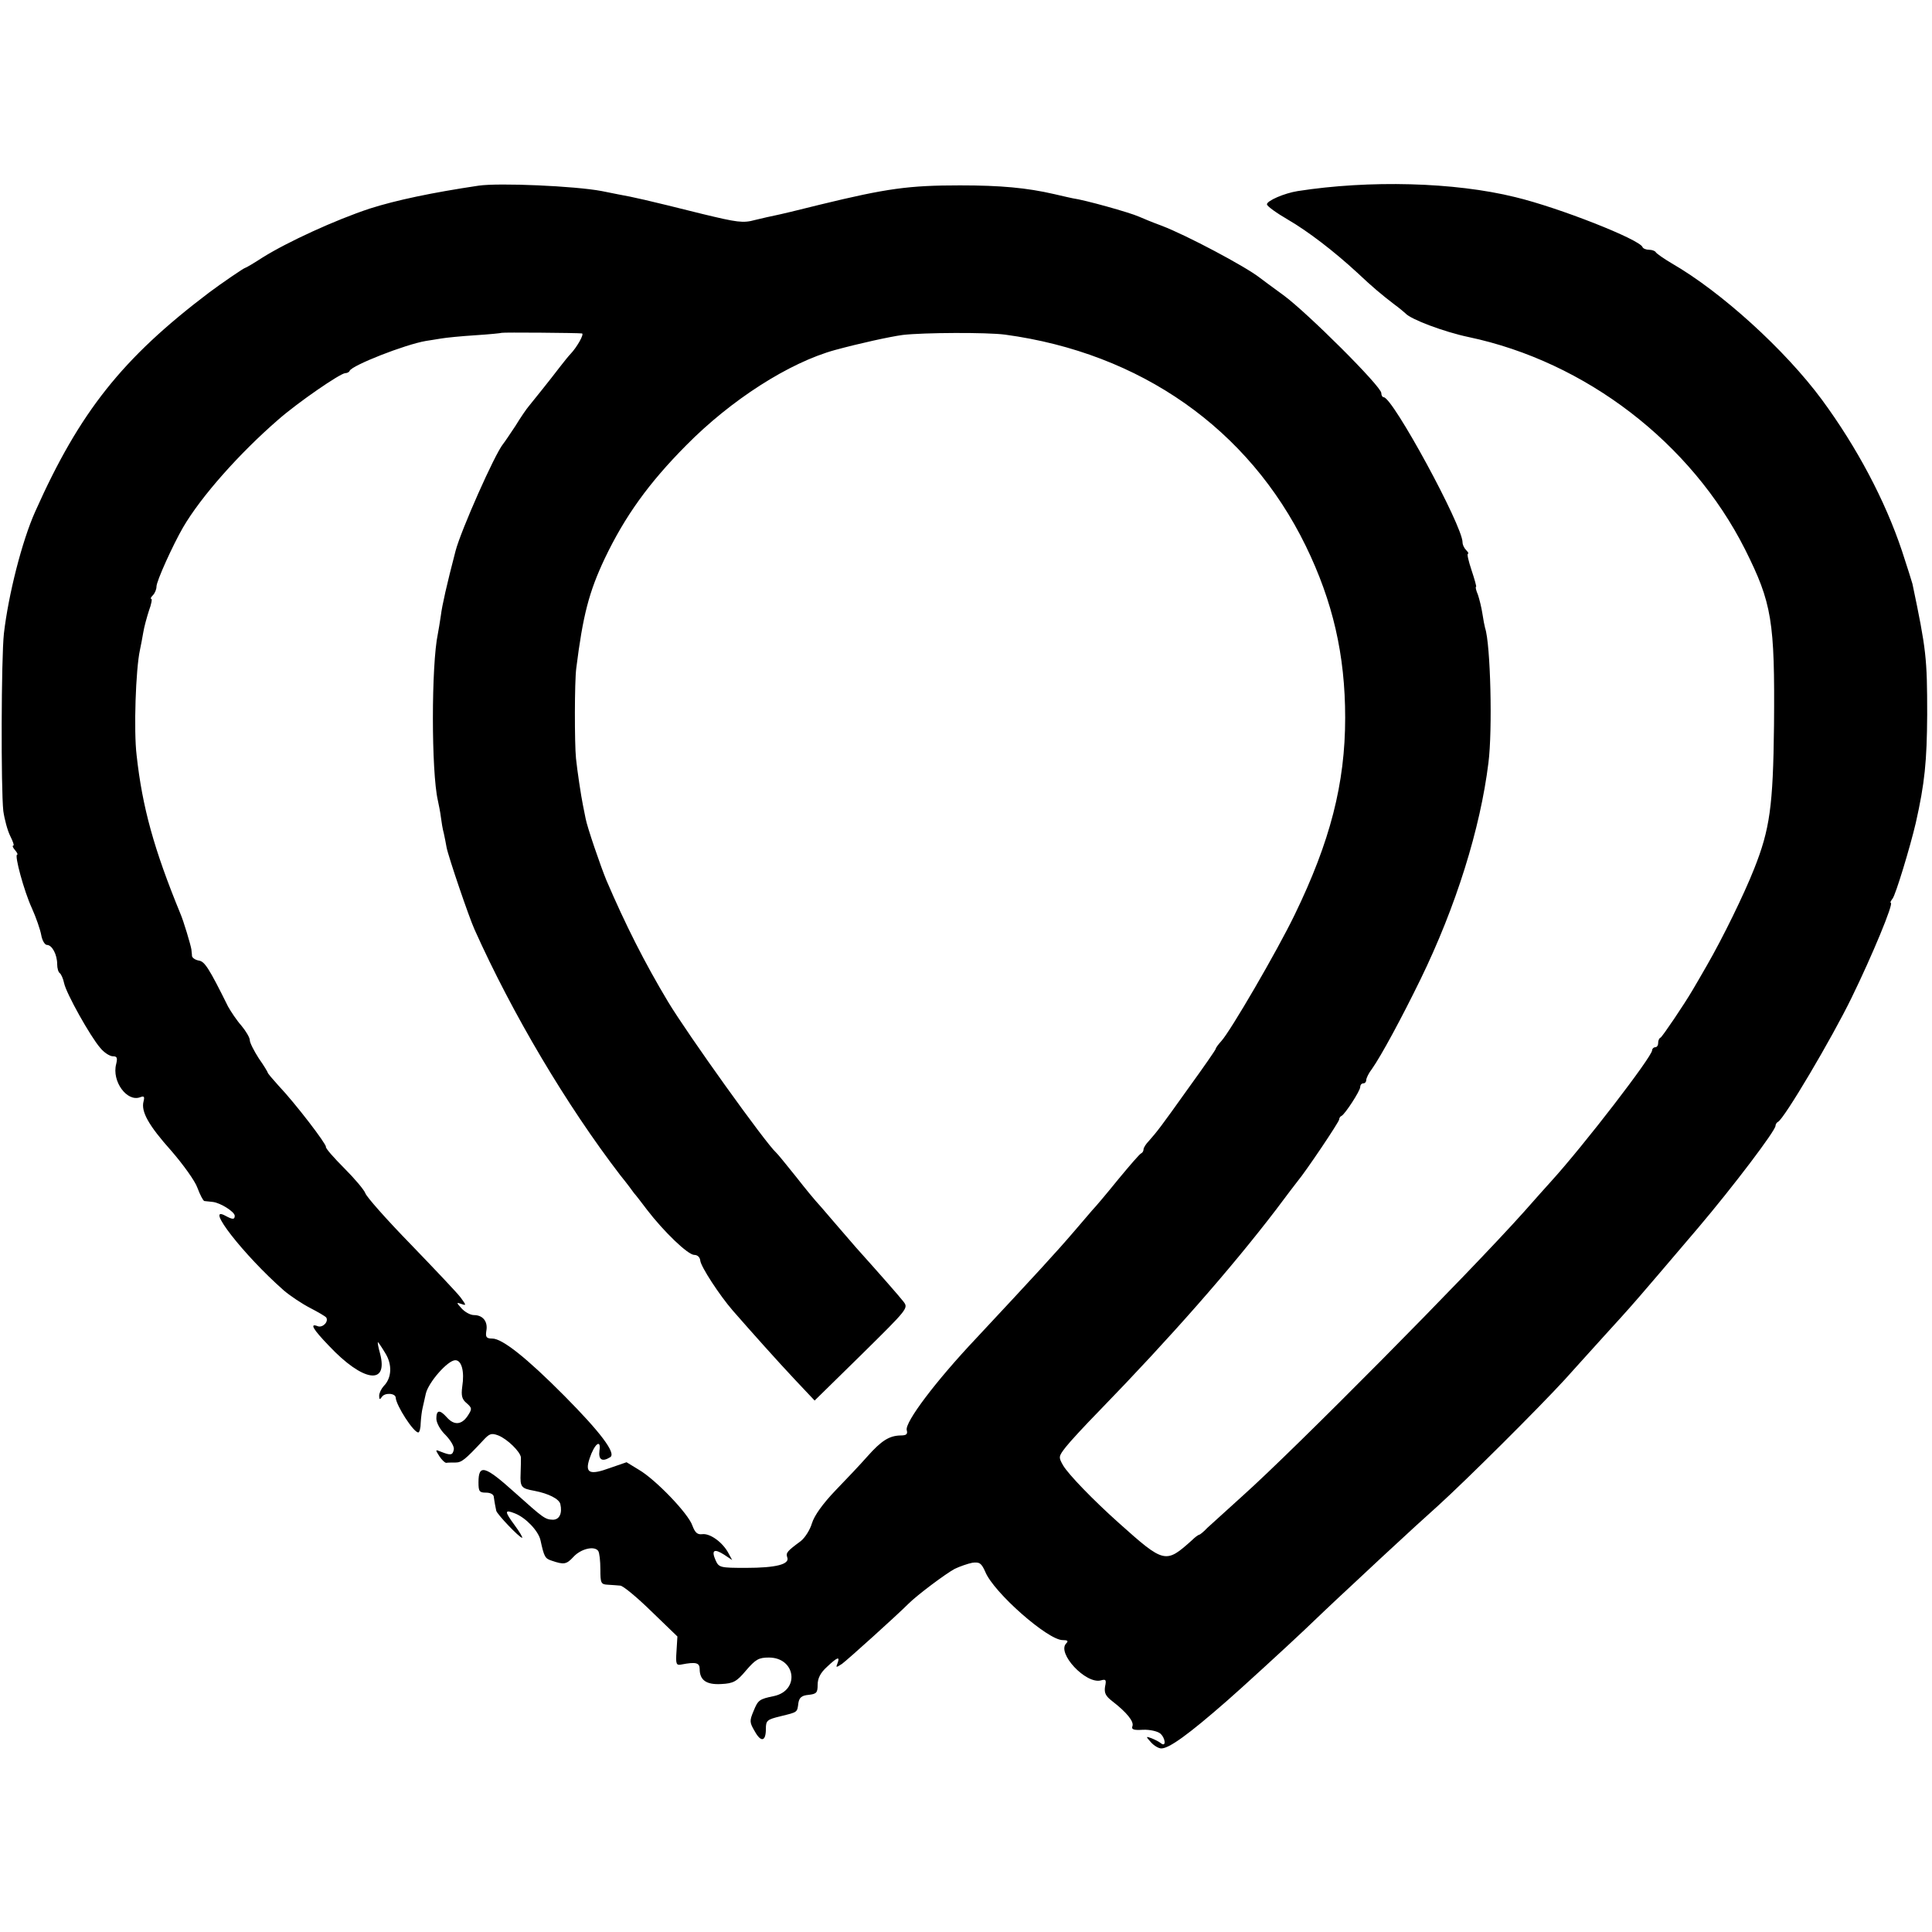
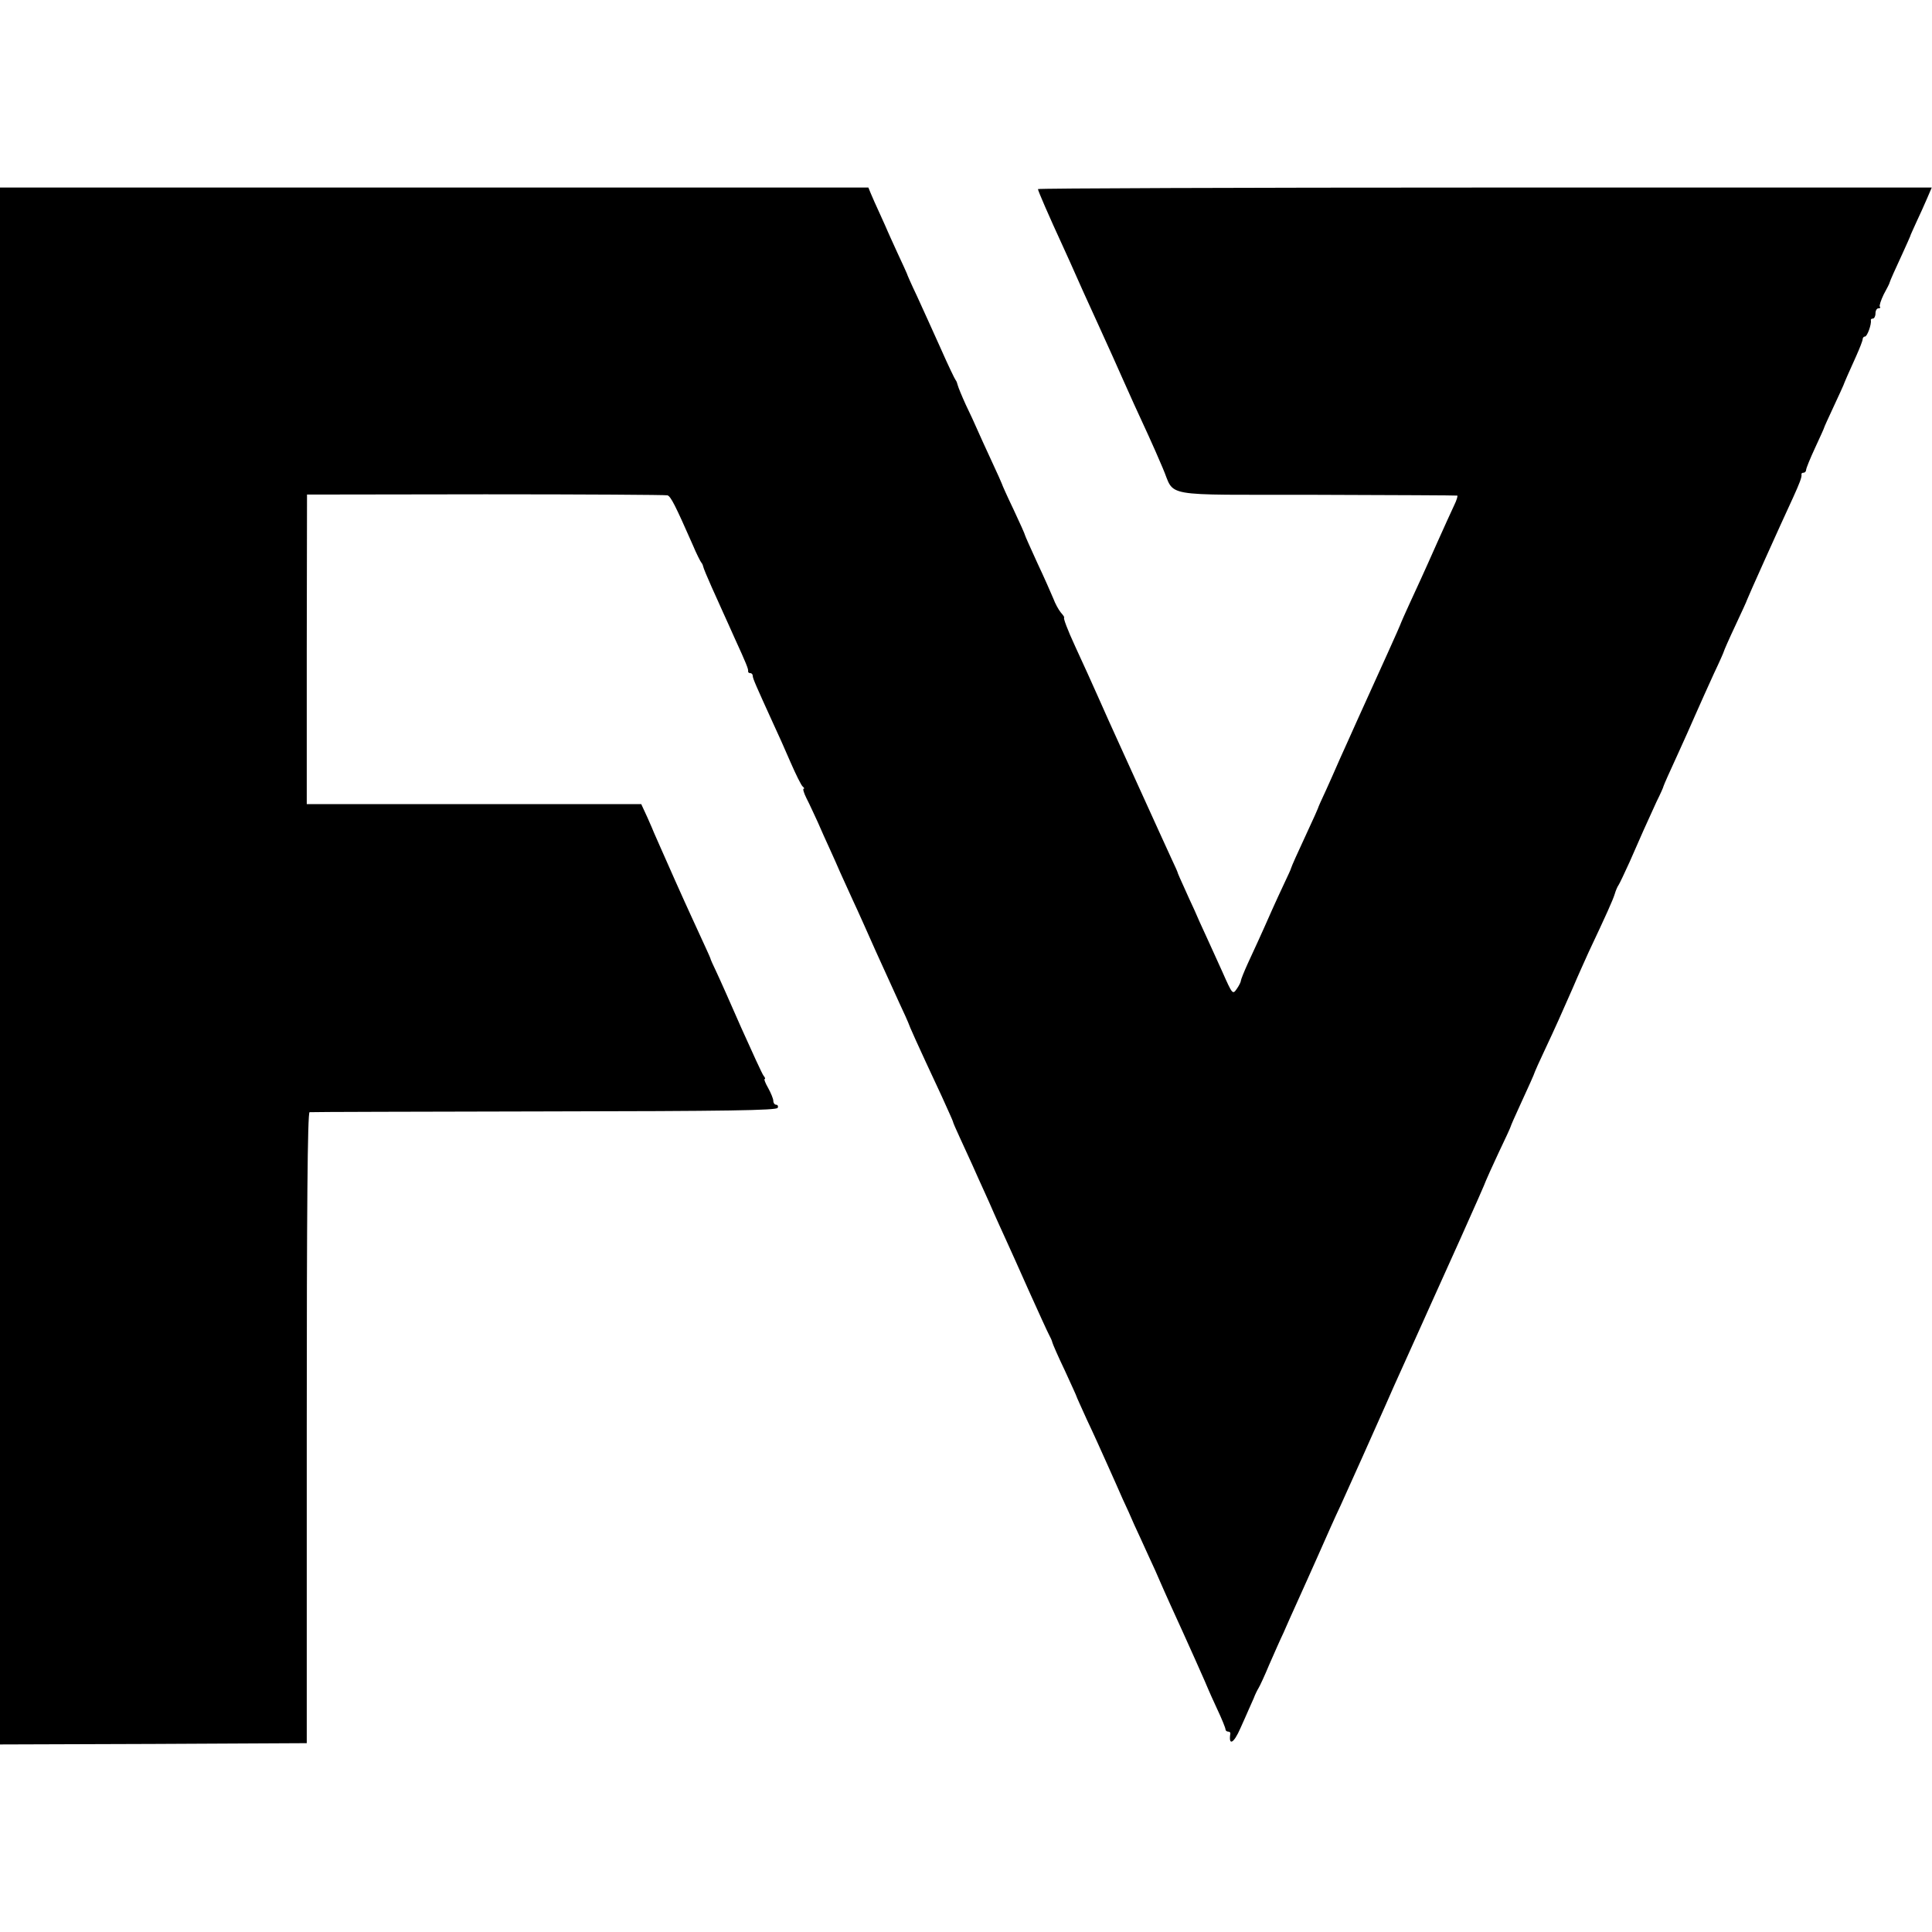
- <svg xmlns="http://www.w3.org/2000/svg" version="1" width="856" height="856" viewBox="0 0 642 642">
-   <path d="M159 61.7c-15.4 2.3-27.3 4.8-36.1 7.6-11.5 3.8-27.4 11.1-35.7 16.3-2.9 1.9-5.5 3.4-5.7 3.4-.4 0-8 5.2-12 8.2-28.8 21.8-43 39.6-57.8 72.8-4.4 9.8-8.9 27.6-10.4 40.5-.9 8.2-1 51.7-.2 59 .4 2.8 1.4 6.5 2.3 8.3.9 1.8 1.4 3.2 1 3.2-.4 0-.1.7.6 1.5s1 1.5.7 1.5c-1 0 2.3 12.2 4.9 17.8 1.4 3.1 2.8 7.2 3.1 8.9.3 1.8 1.2 3.3 1.9 3.3 1.7 0 3.4 3.2 3.4 6.4 0 1.4.4 2.7.9 3 .4.3 1.1 1.8 1.4 3.3.7 3.4 8.7 17.7 12 21.5 1.3 1.6 3.2 2.8 4.2 2.8 1.4 0 1.6.5 1.1 2.6-1.5 5.7 3.6 12.7 8 11 1.3-.5 1.5-.2 1.1 1.4-.9 3.4 1.7 8 9.3 16.5 3.8 4.4 7.8 9.9 8.6 12.2.9 2.4 1.9 4.3 2.3 4.4.3 0 1.6.2 2.8.3 2.6.3 7.3 3.3 7.3 4.6 0 1.3-.7 1.3-3.1 0-7.1-3.9 6 13 19.4 24.8 2.1 1.8 6 4.4 8.7 5.8 2.7 1.4 5.1 2.8 5.4 3.2.9 1.4-1.2 3.5-2.8 2.9-2.8-1.1-1.7.9 3.7 6.5 11.3 12 19.8 13.3 17 2.6-.6-2.1-.9-3.8-.7-3.8.1 0 1.2 1.6 2.4 3.6 2.4 3.8 2.2 8.3-.5 11-.8.9-1.5 2.3-1.5 3.2 0 1.3.2 1.4.9.4.9-1.5 4.6-1.3 4.6.3.2 2.6 5.9 11.5 7.5 11.5.4 0 .8-1.5.8-3.2.1-1.8.4-4 .6-4.8.2-.8.7-3 1.1-4.9.9-3.8 7.3-11.1 9.8-11.1 2.1 0 3.1 3.7 2.3 8.8-.4 3-.1 4.2 1.5 5.5 1.8 1.6 1.8 1.9.3 4.2-2 3-4.5 3.2-6.9.5-2.4-2.7-3.5-2.5-3.5.4 0 1.4 1.3 3.8 3.1 5.5 1.7 1.8 2.9 3.8 2.7 4.8-.4 1.9-1 2-4.3.7-1.9-.8-1.9-.7-.5 1.5.8 1.2 1.8 2.2 2.3 2.2.4-.1 1.7-.1 3-.1 2.1 0 3.2-.9 9.1-7.2 2.2-2.4 2.8-2.7 5.2-1.8 3 1.2 7.3 5.4 7.5 7.3 0 .7 0 3.1-.1 5.3-.2 4.6.2 5 4.6 5.8 4.7.9 8.2 2.7 8.6 4.4.7 3.1-.3 5.2-2.5 5.2-2.6-.1-3.1-.5-12.6-9-10-9-12.1-9.6-12.1-3.4 0 3 .3 3.4 2.5 3.4 1.5 0 2.6.6 2.6 1.5.1.8.3 1.9.4 2.5.1.5.3 1.4.4 2 .1 1 7.7 9 8.6 9 .3 0-.8-1.9-2.5-4.2-3.4-4.6-3.4-5.3.1-3.9 3.6 1.4 7.8 5.8 8.5 8.9 1.2 5.5 1.5 6.1 3.7 6.8 4.1 1.4 4.9 1.3 7.3-1.3 2.5-2.7 7-3.7 8.2-1.9.4.6.7 3.3.7 6.1 0 4.6.2 5 2.5 5.1 1.4.1 3.2.2 4.1.3.9 0 5.6 3.9 10.3 8.5l8.7 8.4-.3 4.9c-.3 4.3-.1 4.8 1.7 4.4 4.7-.9 6-.6 6 1.5 0 3.7 2.2 5.3 7.2 5 4-.2 5.1-.8 8.2-4.5 3.2-3.7 4.2-4.3 7.6-4.3 8.9 0 10.4 10.9 1.7 12.8-4.9 1-5.3 1.3-6.8 5-1.4 3.3-1.3 3.8.4 6.7 2.1 3.8 3.7 3.4 3.7-.8 0-2.8.4-3.1 4.9-4.2 5.7-1.4 5.5-1.2 5.9-4.4.3-1.8 1.1-2.5 3.4-2.7 2.6-.3 3-.7 3-3.3 0-2.2.9-4 3.1-6 3.5-3.3 4.4-3.6 3.5-1.2-.6 1.5-.5 1.5 1.5.2 1.9-1.4 18.1-16 22.1-20 2.9-2.9 12.4-10 15.4-11.6 1.7-.8 4.3-1.7 5.8-2 2.4-.3 3 .1 4.3 3 2.8 6.9 20.8 22.7 25.7 22.7 1.7 0 2 .3 1.2 1.1-3.2 3.2 6.5 13.6 11.5 12.3 1.7-.5 1.9-.2 1.4 2.1-.3 2.1.2 3.1 2.4 4.8 4.8 3.7 7.3 6.8 6.7 8.3-.4 1.1.4 1.4 3.5 1.2 2.3-.1 4.8.5 5.7 1.2 1.8 1.5 2.1 4.7.3 3.3-.7-.6-2.2-1.3-3.2-1.7-1.9-.7-1.9-.6-.1 1.4 1 1.1 2.5 2 3.4 2 2.6 0 9-4.6 21.8-15.8 3.5-3 21.2-19.2 25.9-23.7 2.3-2.2 9.4-9 15.9-15 6.5-6.1 13.5-12.6 15.6-14.5 2-1.9 7.7-7.1 12.6-11.5 9.6-8.7 33.5-32.5 42.3-42.1 3-3.4 8.9-9.8 13-14.4 4.1-4.5 8-8.8 8.5-9.4 1-1 17.8-20.7 22.8-26.6 11.7-13.8 25.7-32.3 25.7-33.9 0-.5.4-1.1.8-1.3 1.9-.7 18-27.9 24.5-41.3 6.8-13.9 14.1-31.5 13-31.5-.3 0 0-.6.6-1.4 1-1.2 5.8-17 7.7-25.1 3-13.3 3.7-20.5 3.8-36 0-18.8-.3-21.6-4.9-43.5-.2-.8-1.8-5.8-3.5-11-5.6-16.7-14.9-34.3-26.6-50.2-12.2-16.5-33.4-35.8-49.9-45.3-2.7-1.6-5.1-3.3-5.3-3.7-.2-.4-1.2-.8-2.2-.8-1 0-2-.4-2.2-.9-.9-2.5-27.7-13.1-42.3-16.6-20.2-5-48.6-5.7-72.3-2-4.4.7-10.2 3.2-10.2 4.4 0 .6 3.2 2.9 7 5.1 6.7 3.9 15.3 10.5 23 17.6 5.2 4.9 8.1 7.3 12 10.3 1.9 1.4 3.7 2.9 4 3.2 1.7 2 12.9 6.2 21 7.9 38.9 8.2 74 35.1 91.9 70.6 8.9 17.8 9.9 23.7 9.6 58.4-.3 27-1.4 34.6-6.6 47.7-3.4 8.6-10.4 22.9-15.7 32.1-2 3.5-4.1 7.1-4.7 8.1-2.8 4.8-10.1 15.6-10.7 15.9-.5.2-.8 1-.8 1.8s-.4 1.4-1 1.4c-.5 0-1 .5-1 1 0 2.1-22.6 31.5-33.6 43.6-1.2 1.3-5.2 5.8-9 10.1-18.7 20.9-76.3 79-93.4 94.3-5.2 4.7-10.5 9.5-11.8 10.7-1.2 1.3-2.5 2.3-2.7 2.3-.3 0-1.4.8-2.4 1.8-8.8 7.9-9.2 7.8-24.4-5.8-8.5-7.6-16.6-16-18.4-19-1.6-2.8-1.6-3 .9-6.2 1.4-1.8 6.4-7.2 11-11.9 23.8-24.5 43.9-47.4 58.8-66.9 3.5-4.7 6.8-9 7.2-9.5 2.7-3.2 13.8-19.7 13.8-20.5 0-.4.3-1 .8-1.2 1.1-.5 6.2-8.3 6.2-9.6 0-.7.5-1.2 1-1.2.6 0 1-.5 1-1.1 0-.6.8-2.3 1.9-3.7 3.1-4.4 9.9-17 16.1-29.7 11.8-24.2 19.9-50.1 22.6-72 1.4-10.9.7-39.5-1.1-44.8-.2-.7-.6-2.8-.9-4.8-.3-2-1-4.8-1.5-6.3-.6-1.4-.9-2.6-.6-2.6.2 0-.5-2.5-1.5-5.5s-1.6-5.5-1.2-5.5c.3 0 .1-.5-.6-1.2s-1.2-1.8-1.2-2.6c0-5.5-23.2-48.2-26.2-48.2-.4 0-.8-.6-.8-1.4 0-2.2-24.6-26.7-32.5-32.5-3.8-2.8-7.4-5.4-8-5.9-4.6-3.6-24.1-14-32.5-17.2-3-1.1-6.4-2.5-7.5-3-3.1-1.4-18.2-5.6-22-6.1-.2 0-3.1-.7-6.2-1.4-9.1-2.1-17.8-2.9-31.3-2.9-17 0-24.3 1-46.5 6.4-7.1 1.8-13.9 3.4-15 3.6-1.1.2-4.1.9-6.6 1.5-4 1.1-5.9.8-17.5-2-18.8-4.7-22.9-5.6-27.9-6.5-1.6-.3-4.1-.8-5.5-1.1-8.9-1.7-34.2-2.8-41-1.8zm34.4 49.1c.8.2-1.7 4.6-3.8 6.8-.6.6-2.2 2.6-3.6 4.4-1.4 1.8-4 5.2-5.8 7.4-1.8 2.3-3.9 4.8-4.5 5.6-.7.8-2.7 3.7-4.4 6.5-1.8 2.7-3.6 5.4-4.1 6-2.8 3.4-14 28.7-15.8 35.5-2.9 11.1-4.5 18.2-4.9 21.5-.3 2.2-.8 5-1 6.1-2.2 10.4-2.2 45.8 0 55.4.3 1.4.8 3.8 1 5.5.2 1.6.6 4.1 1 5.5.3 1.4.7 3.4.9 4.6.6 3.1 7.4 23.1 9.3 27.3 12.6 28.1 30.6 58.4 48.4 81.6 2.2 2.7 4.2 5.4 4.6 6 .5.5 2.4 3 4.3 5.5 5.6 7.3 13.6 15 15.7 15 1.1 0 1.9.8 2 1.9.2 2 6.3 11.4 10.8 16.6 7 8 14.6 16.5 20.6 22.9l6.6 7 15.6-15.3c15.5-15.3 15.6-15.4 13.9-17.6-1.4-1.8-7.8-9.1-15.7-17.9-.5-.6-3.7-4.3-7-8.1-3.3-3.9-6.2-7.2-6.5-7.5-.3-.3-3.3-3.9-6.5-8-3.3-4.1-6.2-7.7-6.6-8-3.4-3-29.4-39.3-35.9-50.1-7.8-13-14.2-25.7-20.5-40.4-1.9-4.6-6.4-17.7-6.9-20.5-.3-1.4-.7-3.4-.9-4.5-.6-2.9-1.9-11.5-2.3-15.5-.5-4.8-.5-25.7.1-30 2.2-17.5 4.2-25.3 9.5-36.5 6.7-14 14.6-25 27-37.5 14.9-15.1 34.2-27.5 49.5-31.7 8.1-2.2 18.1-4.4 22.5-5 6.9-.8 28-.9 34-.1 45 6.1 80.9 31.3 99.9 70.2 9 18.5 13.1 36.2 13.1 57.1 0 21.9-5 41.2-16.8 65.5-5.8 12-21.4 38.8-24.4 42-1 1.1-1.8 2.2-1.8 2.5 0 .3-4.1 6.2-9.1 13.1-9.4 13.2-10.3 14.3-13.1 17.5-1 1-1.8 2.3-1.8 2.8s-.3 1.1-.7 1.3c-.5.1-3.9 4.1-7.8 8.8-3.8 4.7-7.6 9.2-8.5 10.1-.8.9-3.5 4.1-6 7-5.9 6.9-12.9 14.5-32.6 35.6-13.6 14.4-23.7 27.9-23.1 30.5.4 1.4-.1 1.8-2.1 1.8-3.7.1-6.3 1.7-11 7-2.2 2.5-7 7.6-10.6 11.3-4.2 4.4-7 8.3-7.8 10.9-.6 2.1-2.3 4.8-3.7 5.9-4.6 3.4-5 3.9-4.5 5.4.9 2.3-3.7 3.5-13.7 3.5-8.6 0-9-.1-10.1-2.5-1.5-3.4-.5-4 2.8-1.9l2.7 1.8-1.3-2.4c-1.9-3.5-6-6.5-8.6-6.2-1.6.2-2.4-.4-3.3-2.8-1.3-4-12.3-15.4-17.8-18.6l-4.1-2.5-5.5 1.9c-6.8 2.5-8.4 1.7-6.8-3.1 1.6-4.9 3.9-6.7 3.3-2.7-.4 3.1.9 3.9 3.6 2.2 2-1.3-3.3-8.3-15.2-20.3-12.6-12.7-20.7-19.1-24-19.1-2 0-2.3-.5-2-2.5.6-3.1-1.1-5.3-4.1-5.3-1.2 0-3-1-4.1-2.2-1.8-2-1.8-2.1-.1-1.5 1.7.6 1.7.5-.2-2.1-1.1-1.5-8.6-9.4-16.6-17.7-8-8.2-14.8-15.9-15.1-17-.4-1.1-3.5-4.8-7-8.3-3.5-3.5-6.3-6.7-6.1-7.1.2-.9-10.1-14.4-15.8-20.4-1.9-2.1-3.5-4-3.5-4.2 0-.2-1.3-2.4-3-4.8-1.6-2.5-3-5.2-3-6.1 0-.8-1.3-3-2.8-4.8-1.6-1.8-3.5-4.7-4.4-6.3-6.4-12.9-7.8-15-9.7-15.3-1.2-.2-2.2-.9-2.3-1.5 0-.7-.2-1.7-.2-2.2-.2-1.4-2.6-9.5-3.7-12-8.7-21.2-12.6-35.2-14.5-52.5-1-8.2-.3-28.6 1.1-35 .3-1.4.8-4 1.1-5.8.3-1.9 1.2-5.1 1.9-7.3.8-2.1 1.1-3.9.8-3.9-.4 0-.2-.5.5-1.2s1.2-2 1.2-2.9c0-1.8 5.4-13.7 8.8-19.6 6-10.3 18.7-24.6 31.6-35.8 6.6-5.8 20.6-15.4 22.3-15.5.6 0 1.3-.3 1.5-.8.8-1.8 18.3-8.7 25.3-9.9 1.1-.2 3.4-.5 5-.8 1.7-.3 6.8-.8 11.5-1.1 4.7-.3 8.6-.7 8.7-.8.3-.2 25.3 0 26.7.2z" />
+ <svg xmlns="http://www.w3.org/2000/svg" version="1.0" width="752pt" height="752pt" viewBox="0 0 752 752" preserveAspectRatio="xMidYMid meet">
+   <g transform="translate(0,752) scale(0.1,-0.1)" fill="#000000" stroke="none">
+     <path d="M0 3760 l0 -3030 597 2 597 3 0 1228 c0 844 3 1227 11 1228 5 1 417 2 914 3 714 1 905 4 908 14 3 6 0 12 -6 12 -6 0 -11 7 -11 15 0 8 -9 30 -20 50 -11 19 -17 35 -14 35 4 0 2 6 -4 13 -5 6 -44 91 -87 187 -42 96 -86 195 -98 220 -12 25 -22 47 -22 50 -1 4 -13 30 -75 165 -10 22 -38 83 -61 135 -23 52 -51 115 -62 140 -11 25 -21 47 -22 50 -1 3 -12 29 -25 58 l-24 52 -651 0 -651 0 0 603 1 602 695 1 c382 0 701 -2 708 -4 13 -4 31 -40 98 -192 15 -36 31 -67 34 -70 3 -3 6 -10 7 -15 1 -6 16 -42 33 -80 17 -39 38 -83 45 -100 7 -16 28 -61 45 -100 45 -98 53 -119 52 -127 -1 -5 3 -8 8 -8 6 0 10 -5 10 -11 0 -10 14 -41 80 -186 16 -34 46 -101 67 -150 21 -48 42 -91 48 -95 5 -4 7 -8 3 -8 -4 0 1 -17 11 -37 11 -21 30 -63 44 -93 13 -30 34 -77 47 -105 12 -27 31 -68 40 -90 10 -22 32 -71 50 -110 18 -38 58 -128 90 -200 32 -71 73 -161 91 -200 18 -38 33 -72 34 -75 5 -15 30 -72 131 -288 23 -51 43 -95 43 -97 0 -3 12 -31 27 -63 14 -31 36 -79 49 -107 12 -27 32 -72 45 -100 12 -27 31 -68 40 -90 10 -22 29 -65 43 -95 14 -30 55 -122 92 -205 37 -82 72 -159 78 -170 6 -11 12 -24 13 -30 1 -5 22 -54 48 -108 25 -55 46 -100 46 -102 0 -2 19 -43 41 -92 23 -48 58 -126 79 -173 21 -47 48 -107 60 -135 13 -27 33 -72 45 -100 13 -27 37 -81 55 -120 18 -38 38 -83 45 -100 7 -16 25 -57 40 -90 63 -137 145 -321 150 -335 1 -3 16 -36 33 -73 18 -38 32 -73 32 -78 0 -5 5 -9 10 -9 6 0 9 -3 9 -7 -8 -50 13 -40 39 20 13 28 27 61 32 72 5 11 14 31 20 45 5 14 14 32 19 40 5 8 24 49 41 90 18 41 43 98 56 125 12 28 34 77 49 110 15 33 35 78 45 100 10 22 27 60 38 85 39 88 69 156 90 200 38 84 129 286 177 395 7 17 45 102 85 190 40 88 80 178 90 200 10 22 62 137 115 255 53 118 98 220 99 225 2 6 24 54 49 108 26 54 47 100 47 102 0 2 16 39 36 82 33 72 55 120 59 133 1 3 16 37 34 75 48 102 69 150 113 250 21 50 50 113 62 140 68 144 94 202 101 225 4 14 11 30 15 35 4 6 23 46 43 90 40 92 69 157 105 235 15 30 27 57 27 60 3 9 23 54 58 130 19 41 49 109 67 150 18 41 50 112 71 158 22 46 39 85 39 87 0 2 20 48 45 101 25 53 45 97 45 99 0 3 128 288 180 400 24 53 34 78 32 88 -1 4 2 7 8 7 5 0 10 5 10 11 0 6 16 45 35 86 19 41 35 76 35 78 0 2 17 39 37 82 20 43 37 80 38 83 3 9 23 55 49 112 14 31 26 62 26 67 0 6 4 11 9 11 9 0 26 48 23 63 -1 4 2 7 8 7 5 0 10 9 10 20 0 11 5 20 12 20 6 0 9 3 5 6 -3 4 4 25 15 48 12 22 23 43 23 46 2 8 21 50 51 115 15 33 28 62 29 65 0 3 12 28 24 55 13 28 32 69 42 93 l18 42 -1739 0 c-957 0 -1740 -3 -1740 -6 0 -6 41 -101 100 -229 17 -38 38 -83 45 -100 12 -27 42 -95 95 -210 32 -70 72 -159 90 -200 21 -48 62 -138 100 -220 15 -33 40 -89 55 -125 52 -118 -23 -105 598 -106 298 -1 545 -2 549 -3 3 0 -2 -18 -12 -38 -10 -21 -39 -85 -65 -143 -59 -133 -77 -171 -111 -245 -15 -33 -28 -62 -29 -65 -4 -11 -25 -59 -55 -125 -36 -79 -50 -110 -116 -256 -25 -57 -56 -124 -67 -149 -11 -25 -21 -47 -22 -50 -1 -3 -16 -36 -33 -74 -18 -38 -32 -70 -32 -72 0 -1 -18 -42 -41 -91 -40 -86 -61 -133 -64 -143 0 -3 -13 -30 -27 -60 -14 -30 -35 -75 -46 -100 -44 -100 -71 -158 -96 -212 -14 -31 -26 -61 -26 -65 0 -5 -7 -19 -16 -32 -16 -23 -17 -22 -56 66 -22 48 -51 113 -65 143 -14 30 -34 74 -44 98 -11 23 -29 63 -41 90 -12 26 -22 49 -23 52 0 3 -11 28 -24 55 -13 28 -34 75 -48 105 -66 145 -127 280 -150 330 -43 95 -61 134 -81 180 -29 65 -68 152 -97 214 -31 67 -47 111 -43 112 2 1 -4 10 -13 20 -9 11 -22 35 -29 54 -8 19 -35 81 -62 138 -26 57 -48 106 -48 108 0 3 -20 48 -45 101 -25 52 -45 97 -45 99 0 1 -18 42 -41 91 -22 48 -48 104 -56 123 -8 19 -28 62 -44 95 -15 33 -29 67 -31 75 -2 8 -5 17 -8 20 -3 3 -30 59 -59 125 -30 66 -71 158 -92 203 -22 46 -39 85 -39 87 0 1 -17 38 -37 81 -20 44 -37 81 -38 84 -1 3 -14 32 -29 65 -15 33 -32 70 -37 83 l-9 22 -1690 0 -1690 0 0 -3030z" />
+   </g>
</svg>
